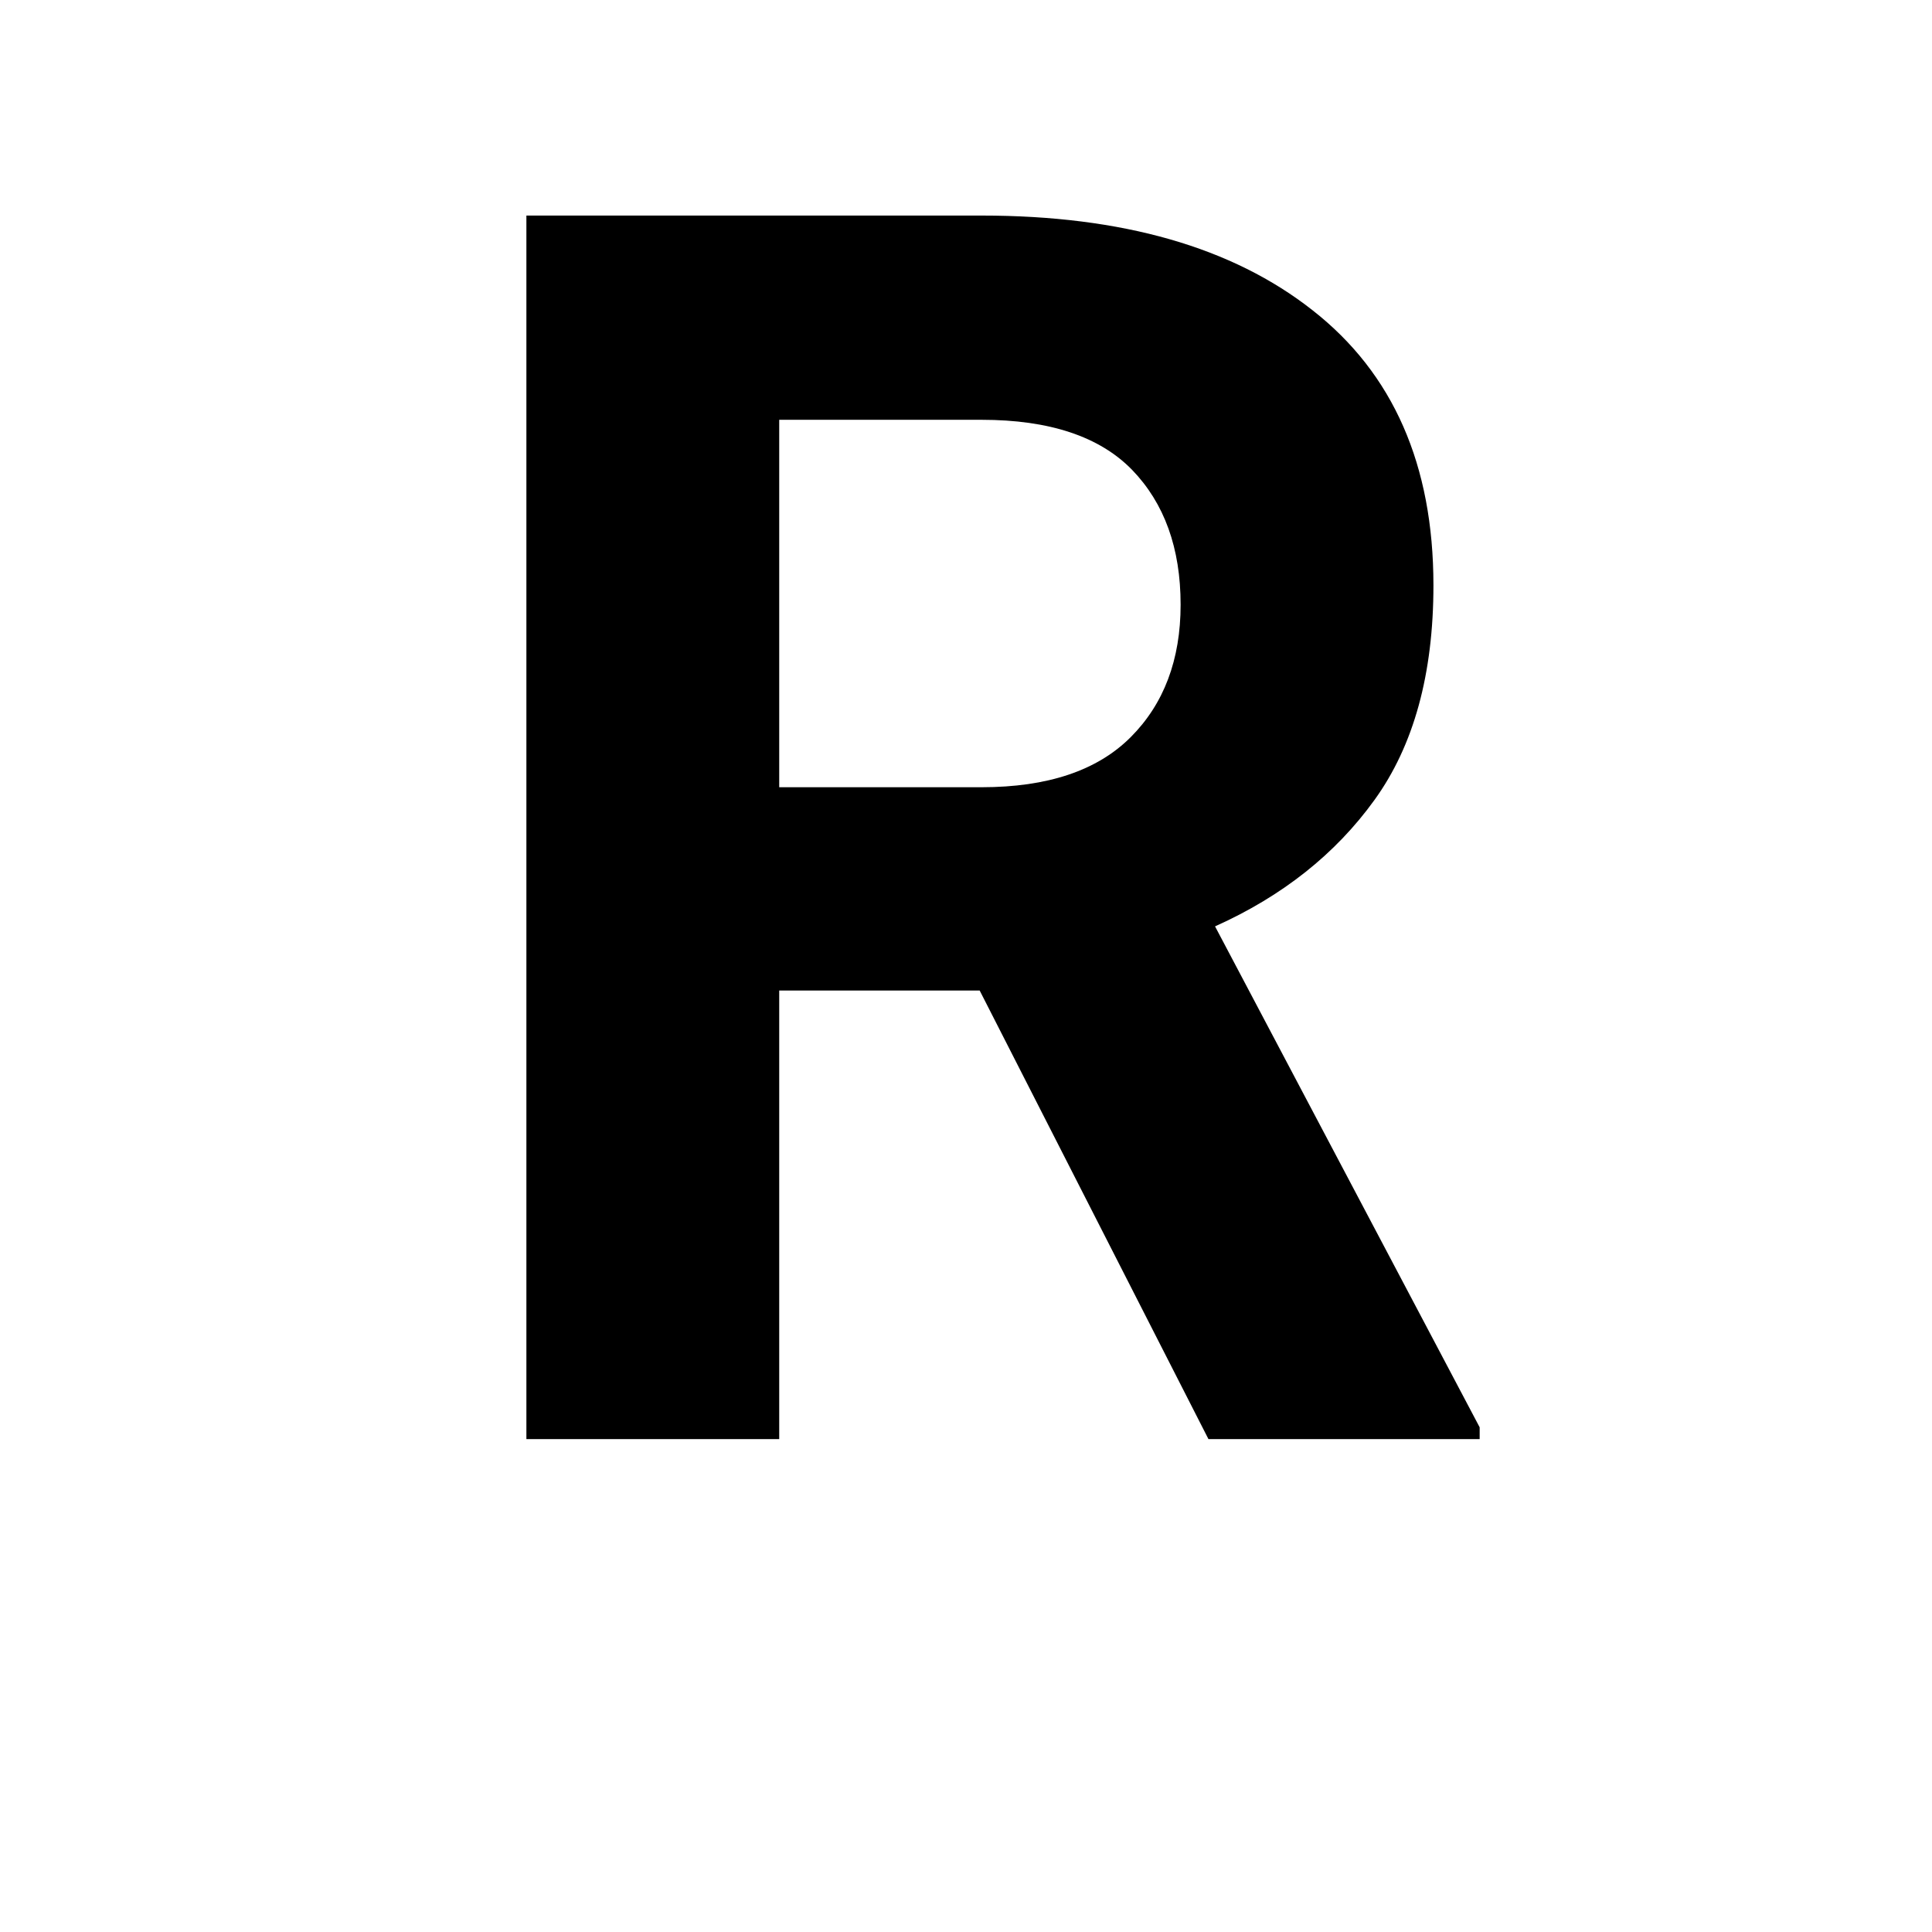
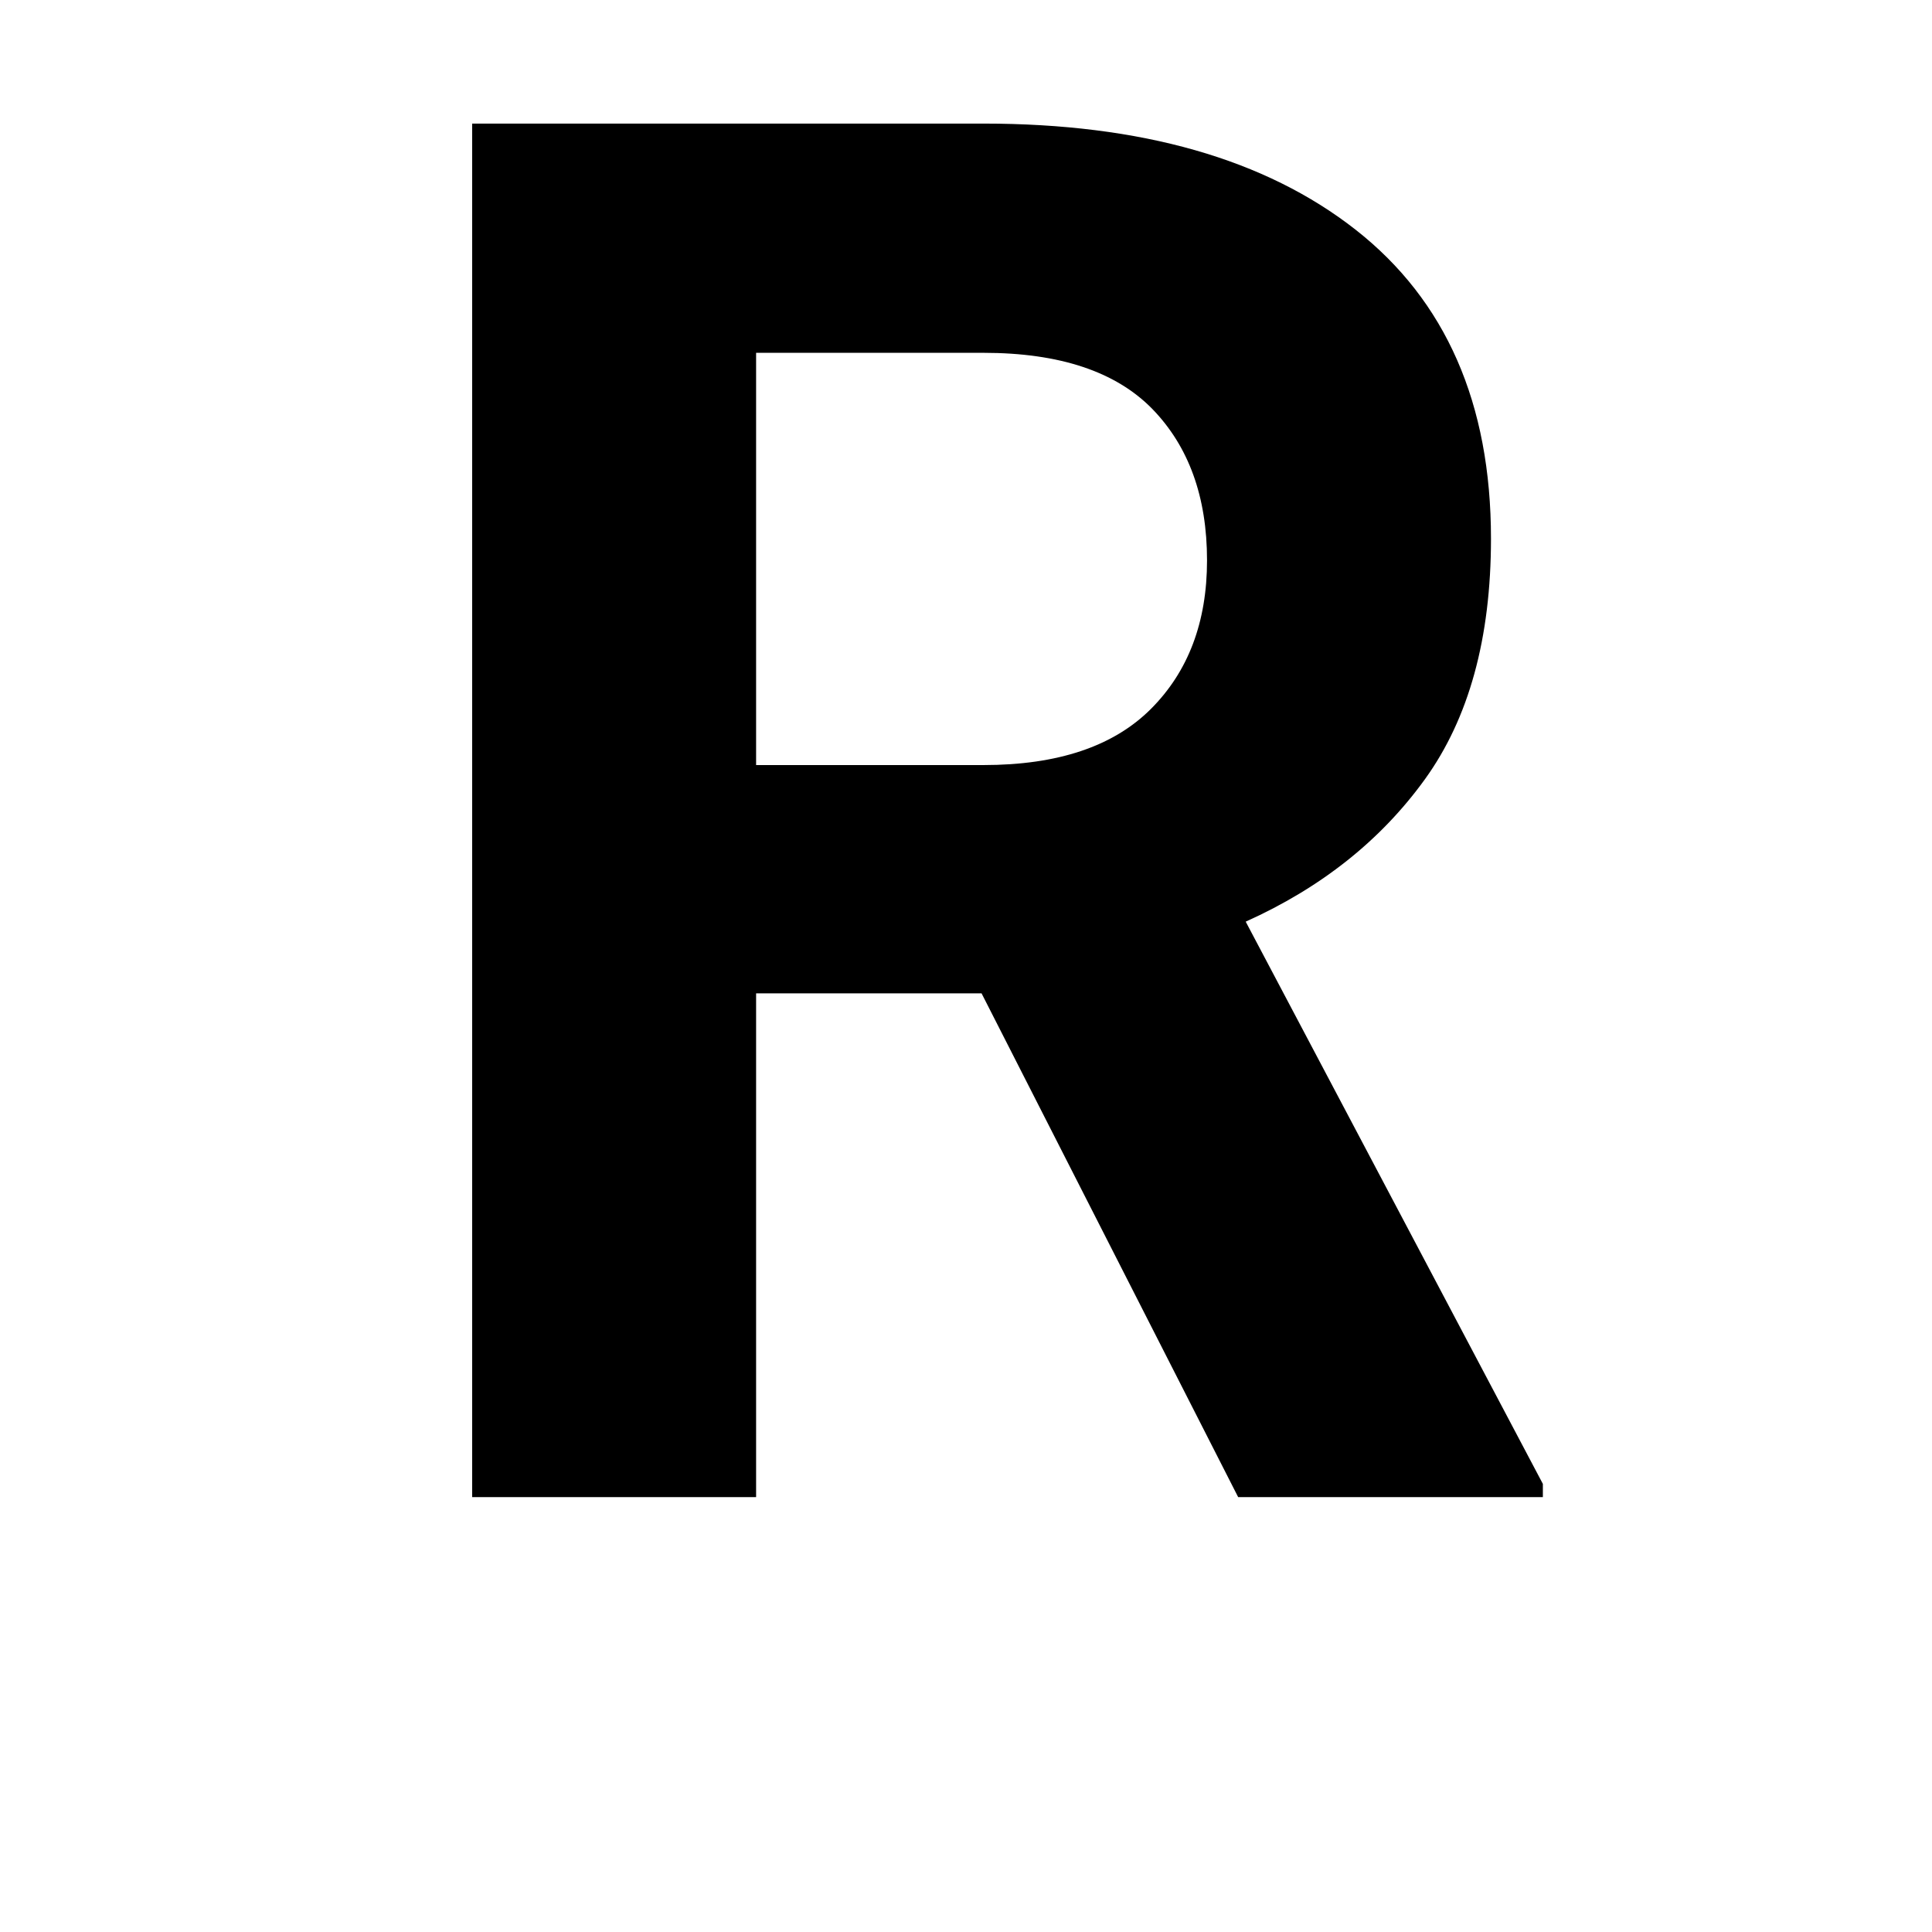
<svg xmlns="http://www.w3.org/2000/svg" width="64" height="64" viewBox="0 0 64 64">
  <rect width="100%" height="100%" fill="rgba(0, 0, 0, 0.00)" />
-   <text x="50%" y="50%" font-family="Roboto" font-size="57" font-weight="bold" font-style="normal" text-anchor="middle" dominant-baseline="middle" fill="rgba(0, 0, 0, 1.00)">R</text>
+   <text x="50%" y="50%" font-family="-apple-system, BlinkMacSystemFont, 'Segoe UI', Roboto, Oxygen, Ubuntu, Cantarell, 'Open Sans', 'Helvetica Neue', sans-serif" font-size="64" font-weight="bold" font-style="normal" text-anchor="middle" dominant-baseline="middle" fill="rgba(0, 0, 0, 1.00)">R</text>
</svg>
